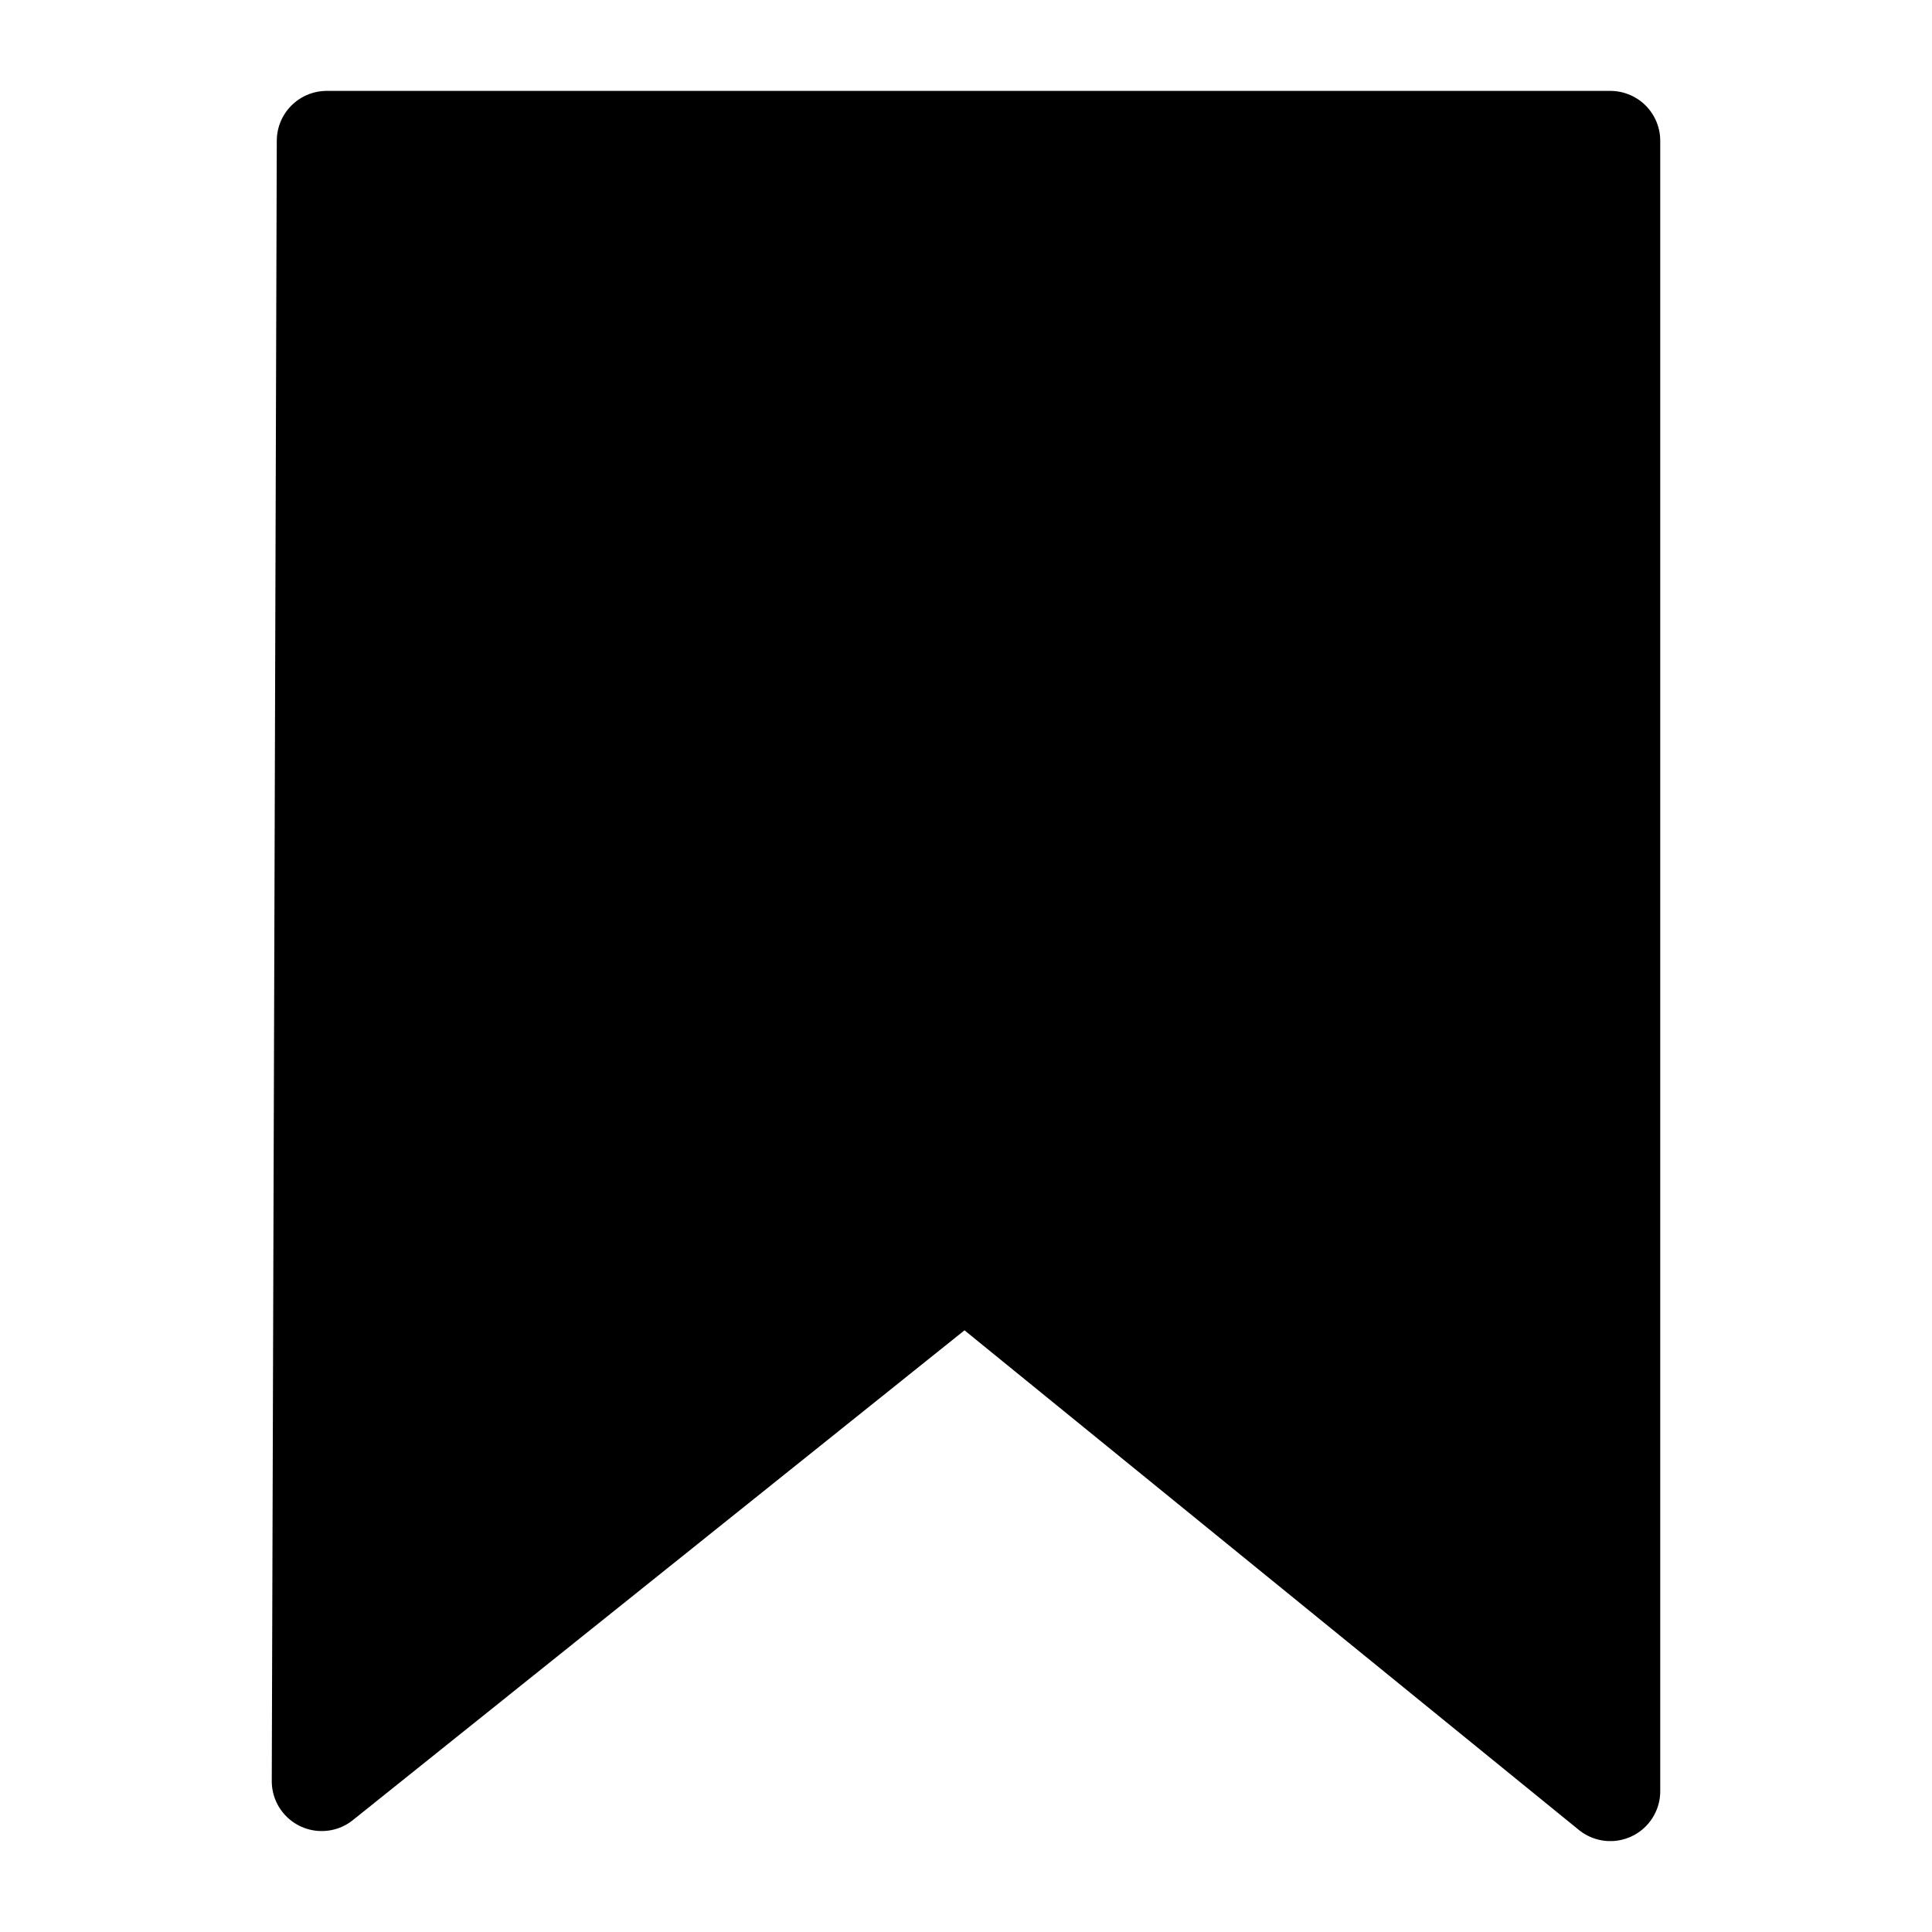
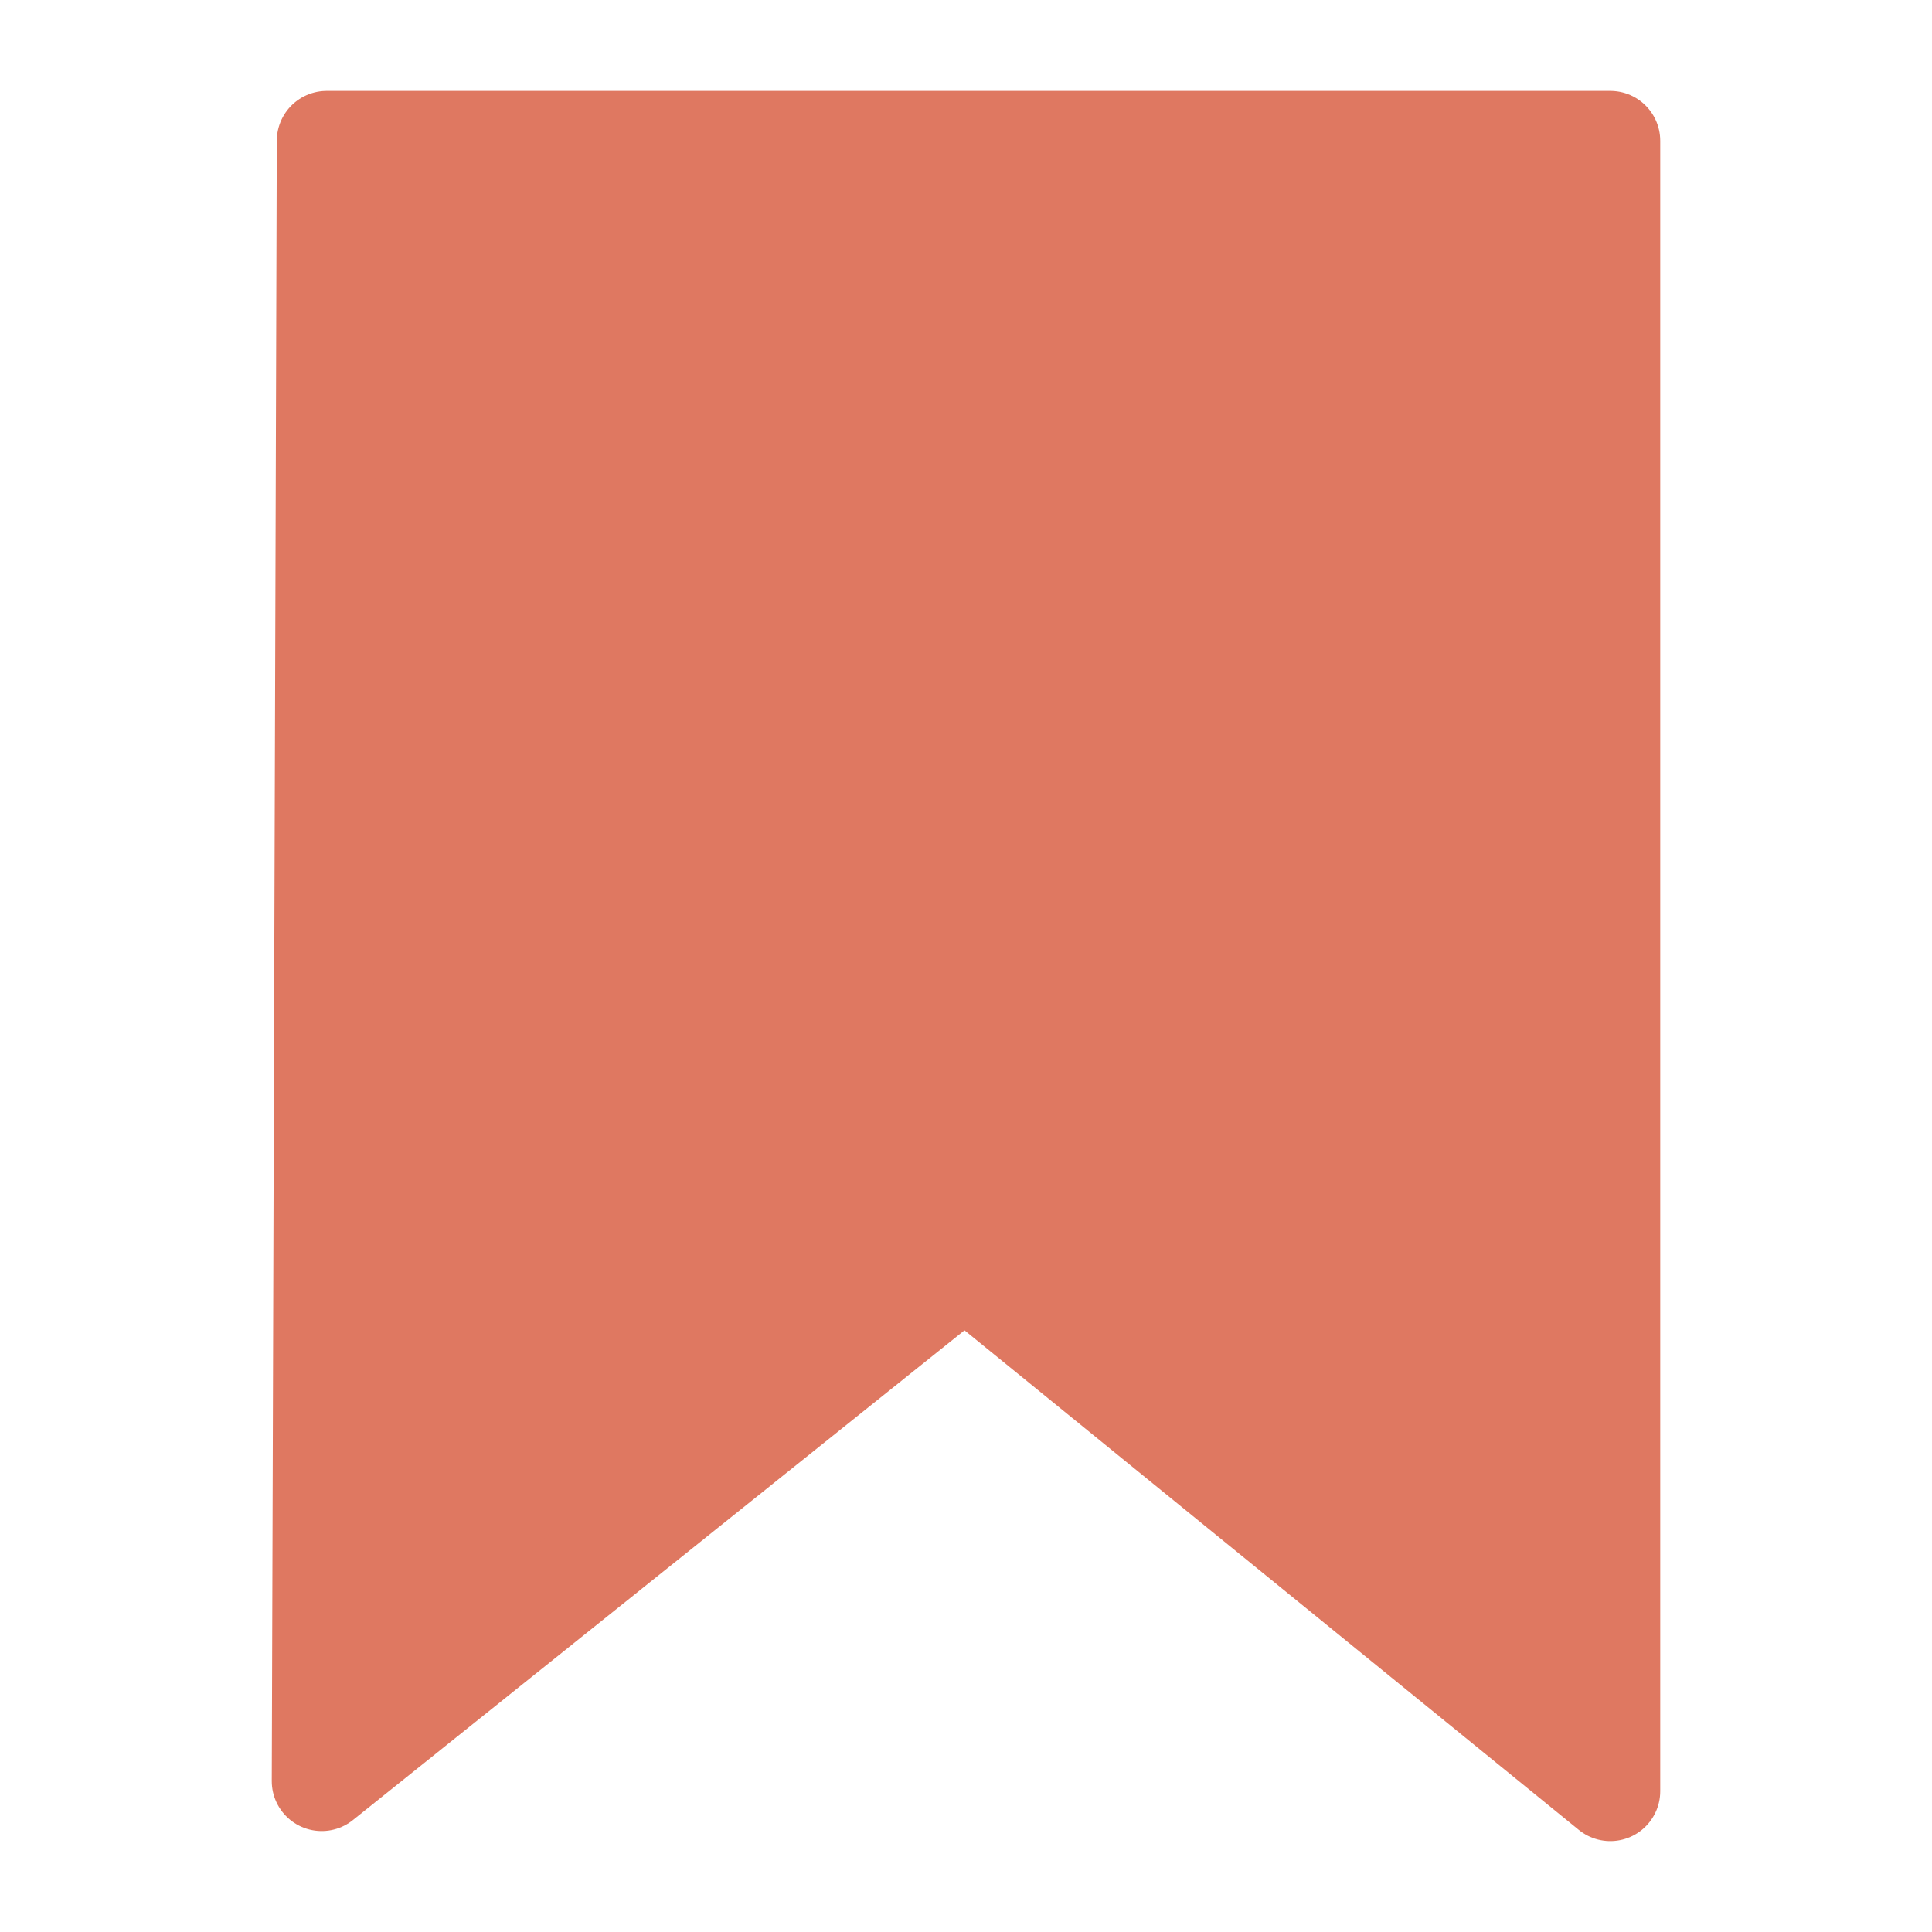
<svg xmlns="http://www.w3.org/2000/svg" width="600" height="600">
  <g>
-     <path stroke="#000000" fill="#000000" stroke-width="31" style="stroke-linejoin: round;" d="M 101.458 43.729 L 500.102 43.729 L 500.102 556.271 L 299.61 393.225 L 99.898 553.15 L 101.458 43.729 Z" />
+     <path stroke="#df7861" fill="#df7861" stroke-width="31" style="stroke-linejoin: round;" d="M 101.458 43.729 L 500.102 43.729 L 500.102 556.271 L 299.61 393.225 L 99.898 553.15 L 101.458 43.729 Z" />
  </g>
</svg>
